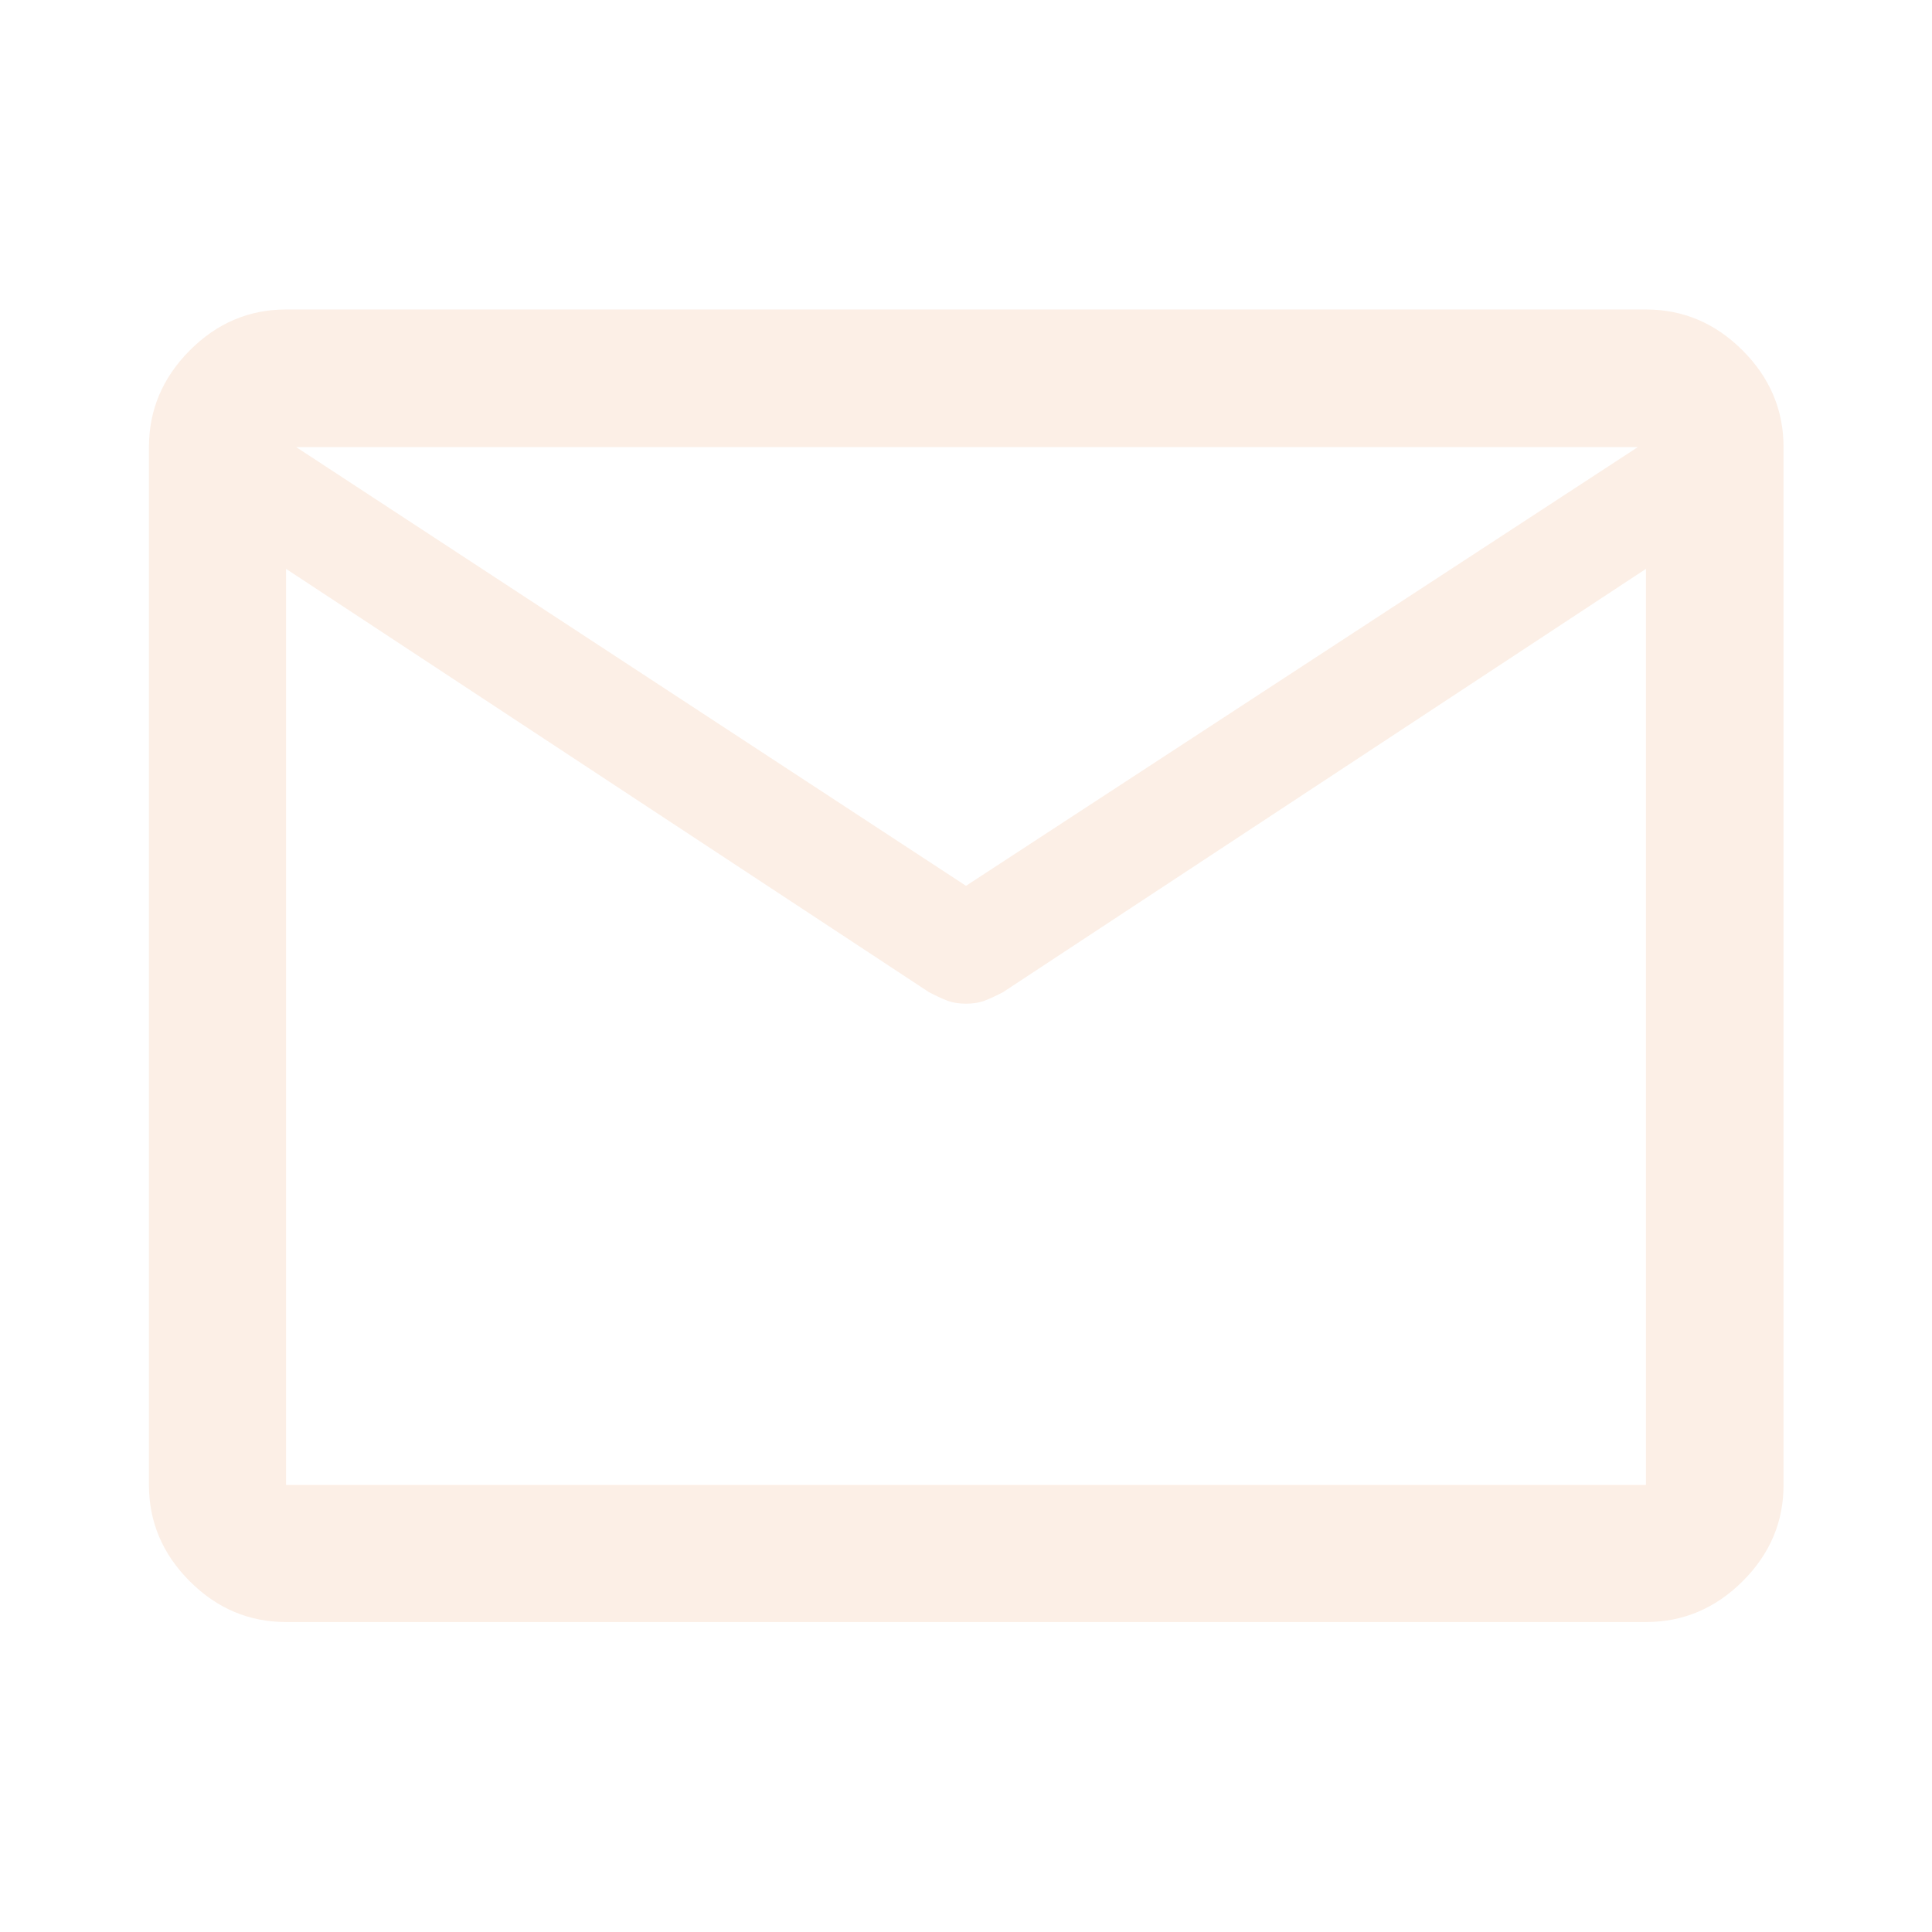
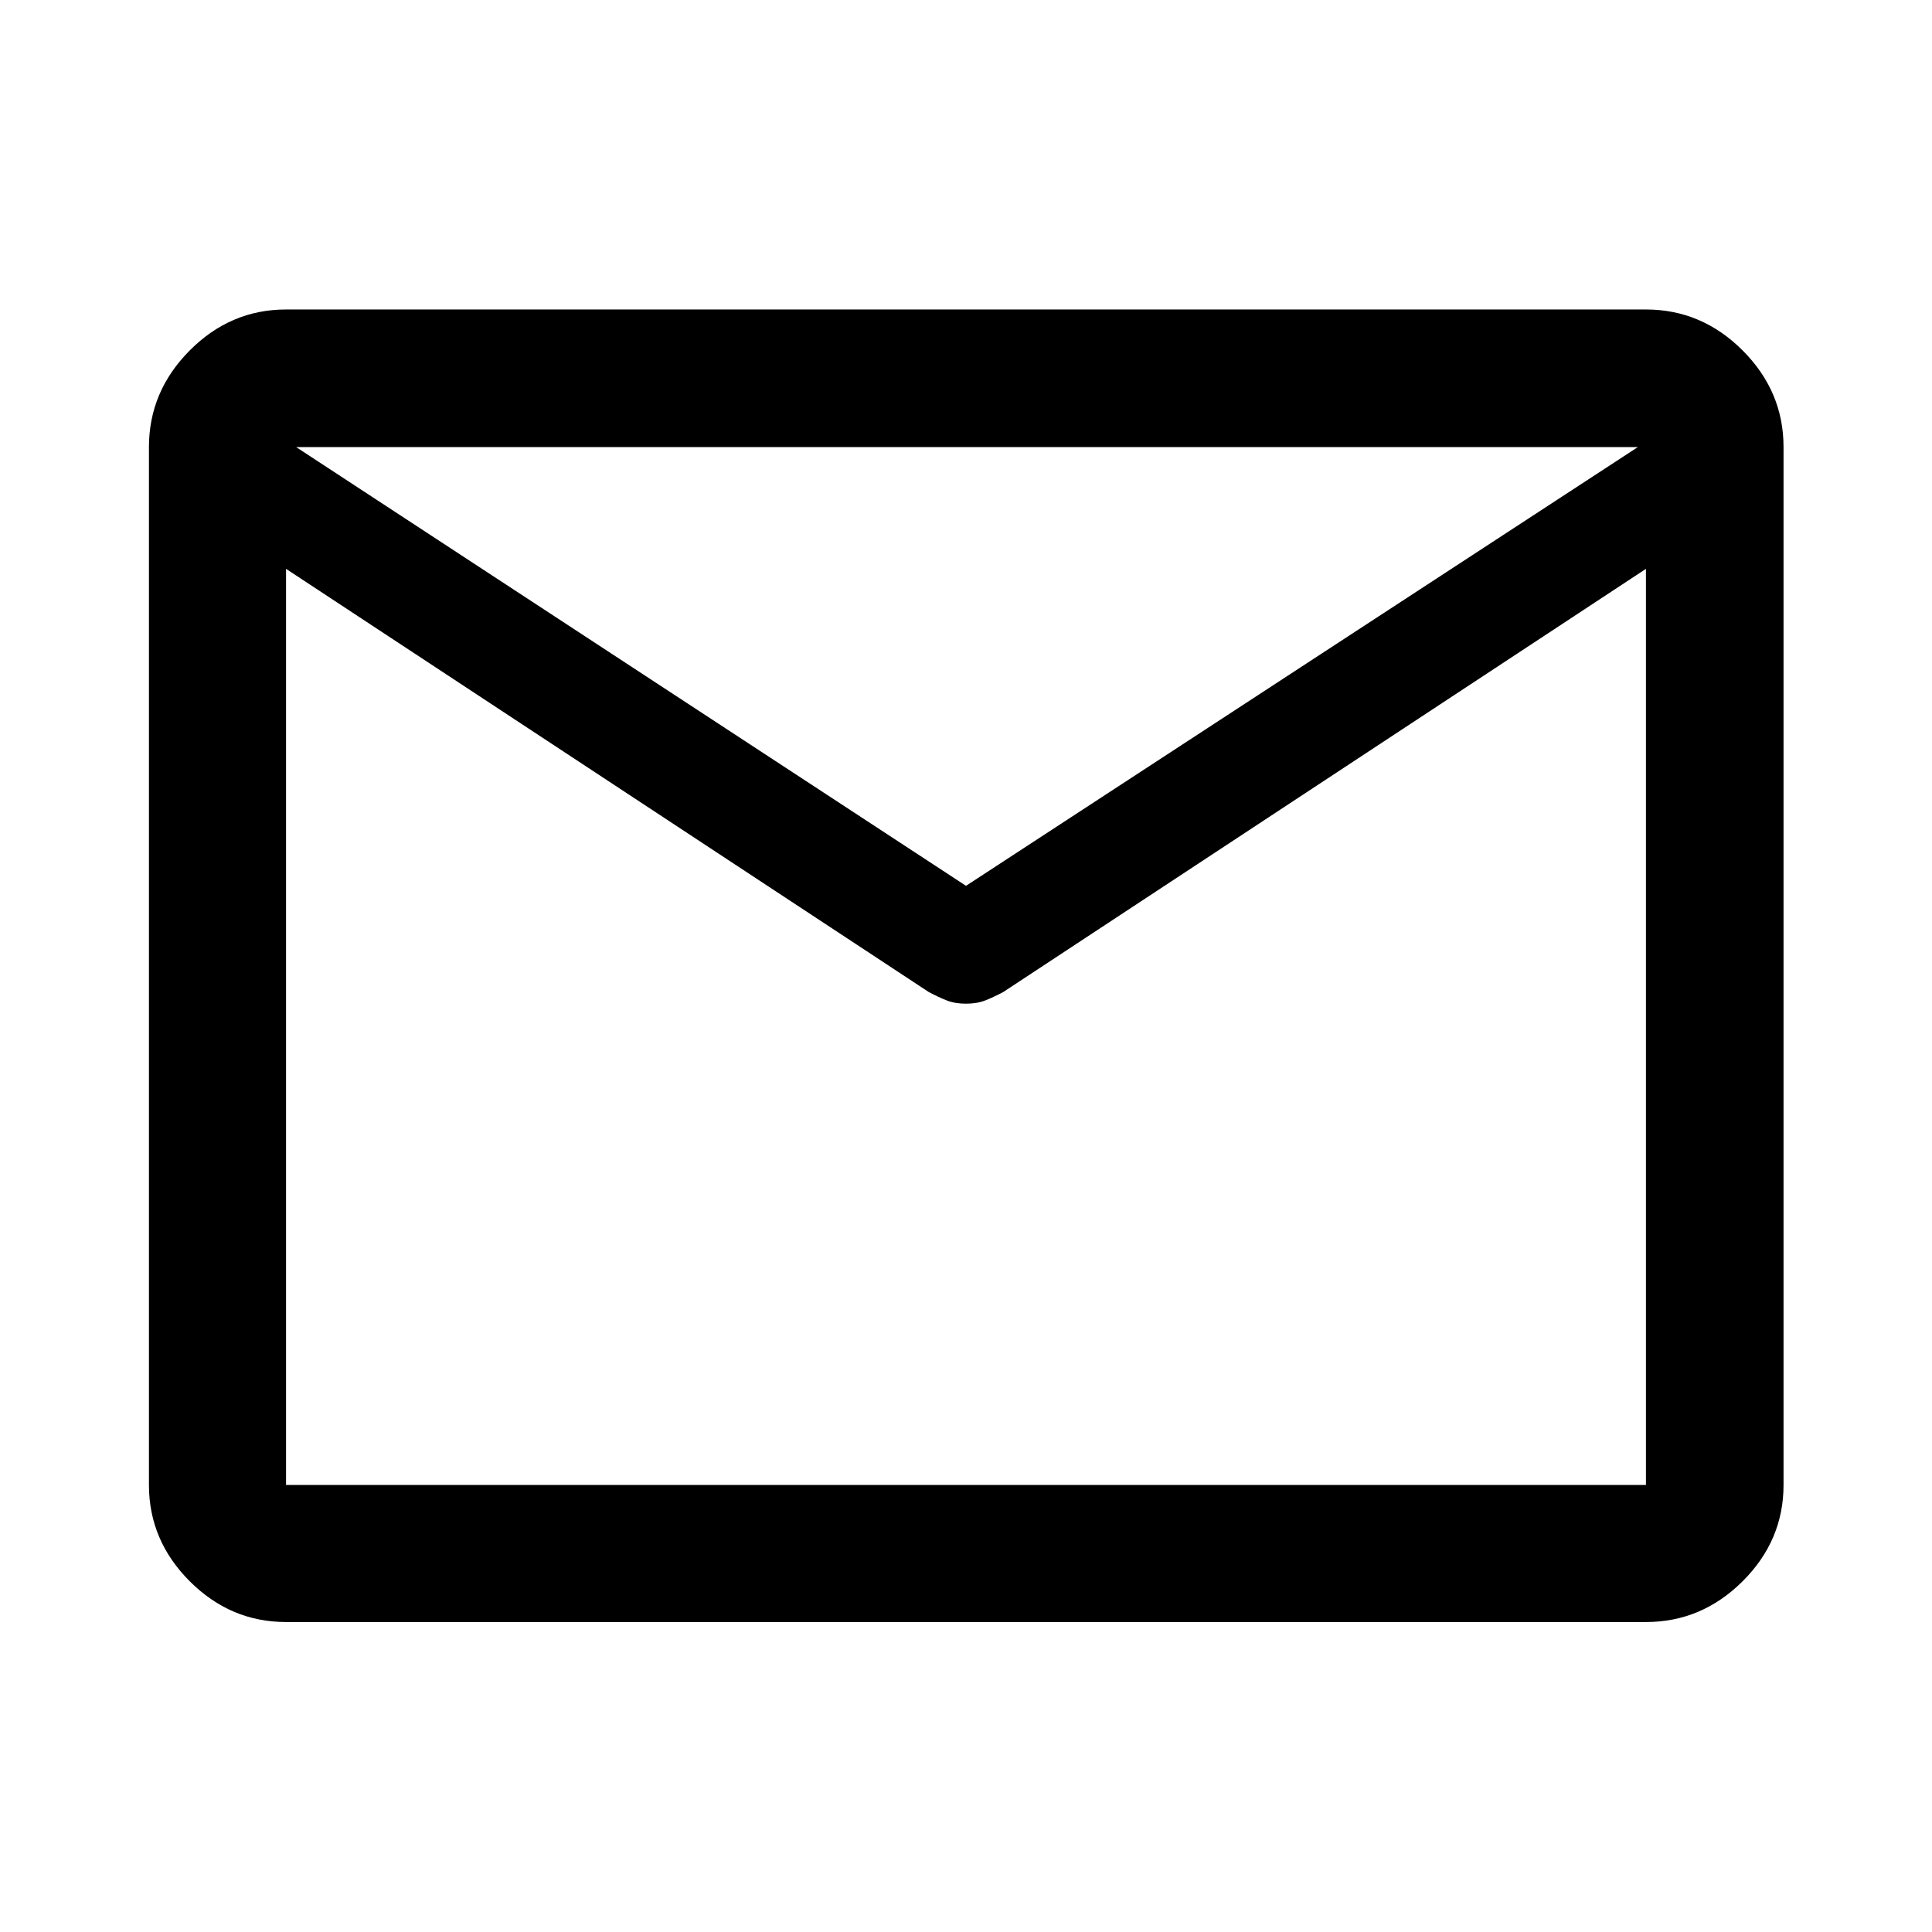
<svg xmlns="http://www.w3.org/2000/svg" width="32" height="32" viewBox="0 0 32 32" fill="none">
-   <path d="M4.738 26.866C4.125 26.866 3.593 26.641 3.143 26.191C2.693 25.741 2.467 25.209 2.467 24.596V7.405C2.467 6.79 2.693 6.256 3.143 5.804C3.593 5.352 4.125 5.126 4.738 5.126H27.262C27.877 5.126 28.411 5.352 28.863 5.804C29.315 6.256 29.541 6.79 29.541 7.405V24.596C29.541 25.209 29.315 25.741 28.863 26.191C28.411 26.641 27.877 26.866 27.262 26.866H4.738ZM27.262 9.422L16.614 16.433C16.509 16.488 16.412 16.534 16.32 16.57C16.228 16.606 16.122 16.624 16 16.624C15.878 16.624 15.771 16.606 15.68 16.57C15.588 16.534 15.491 16.488 15.386 16.433L4.738 9.422V24.596H27.262V9.422ZM16 14.672L27.128 7.405H4.905L16 14.672ZM4.738 9.679V8.245V8.272V7.405V8.26V8.221V9.679Z" fill="#FCEFE6" />
+   <path d="M4.738 26.866C4.125 26.866 3.593 26.641 3.143 26.191C2.693 25.741 2.467 25.209 2.467 24.596V7.405C2.467 6.79 2.693 6.256 3.143 5.804C3.593 5.352 4.125 5.126 4.738 5.126H27.262C27.877 5.126 28.411 5.352 28.863 5.804C29.315 6.256 29.541 6.79 29.541 7.405V24.596C29.541 25.209 29.315 25.741 28.863 26.191C28.411 26.641 27.877 26.866 27.262 26.866H4.738ZM27.262 9.422L16.614 16.433C16.509 16.488 16.412 16.534 16.32 16.57C16.228 16.606 16.122 16.624 16 16.624C15.878 16.624 15.771 16.606 15.68 16.57C15.588 16.534 15.491 16.488 15.386 16.433L4.738 9.422V24.596H27.262V9.422ZM16 14.672L27.128 7.405H4.905L16 14.672ZM4.738 9.679V8.245V8.272V7.405V8.26V8.221V9.679Z" fill="currentColor" />
</svg>
